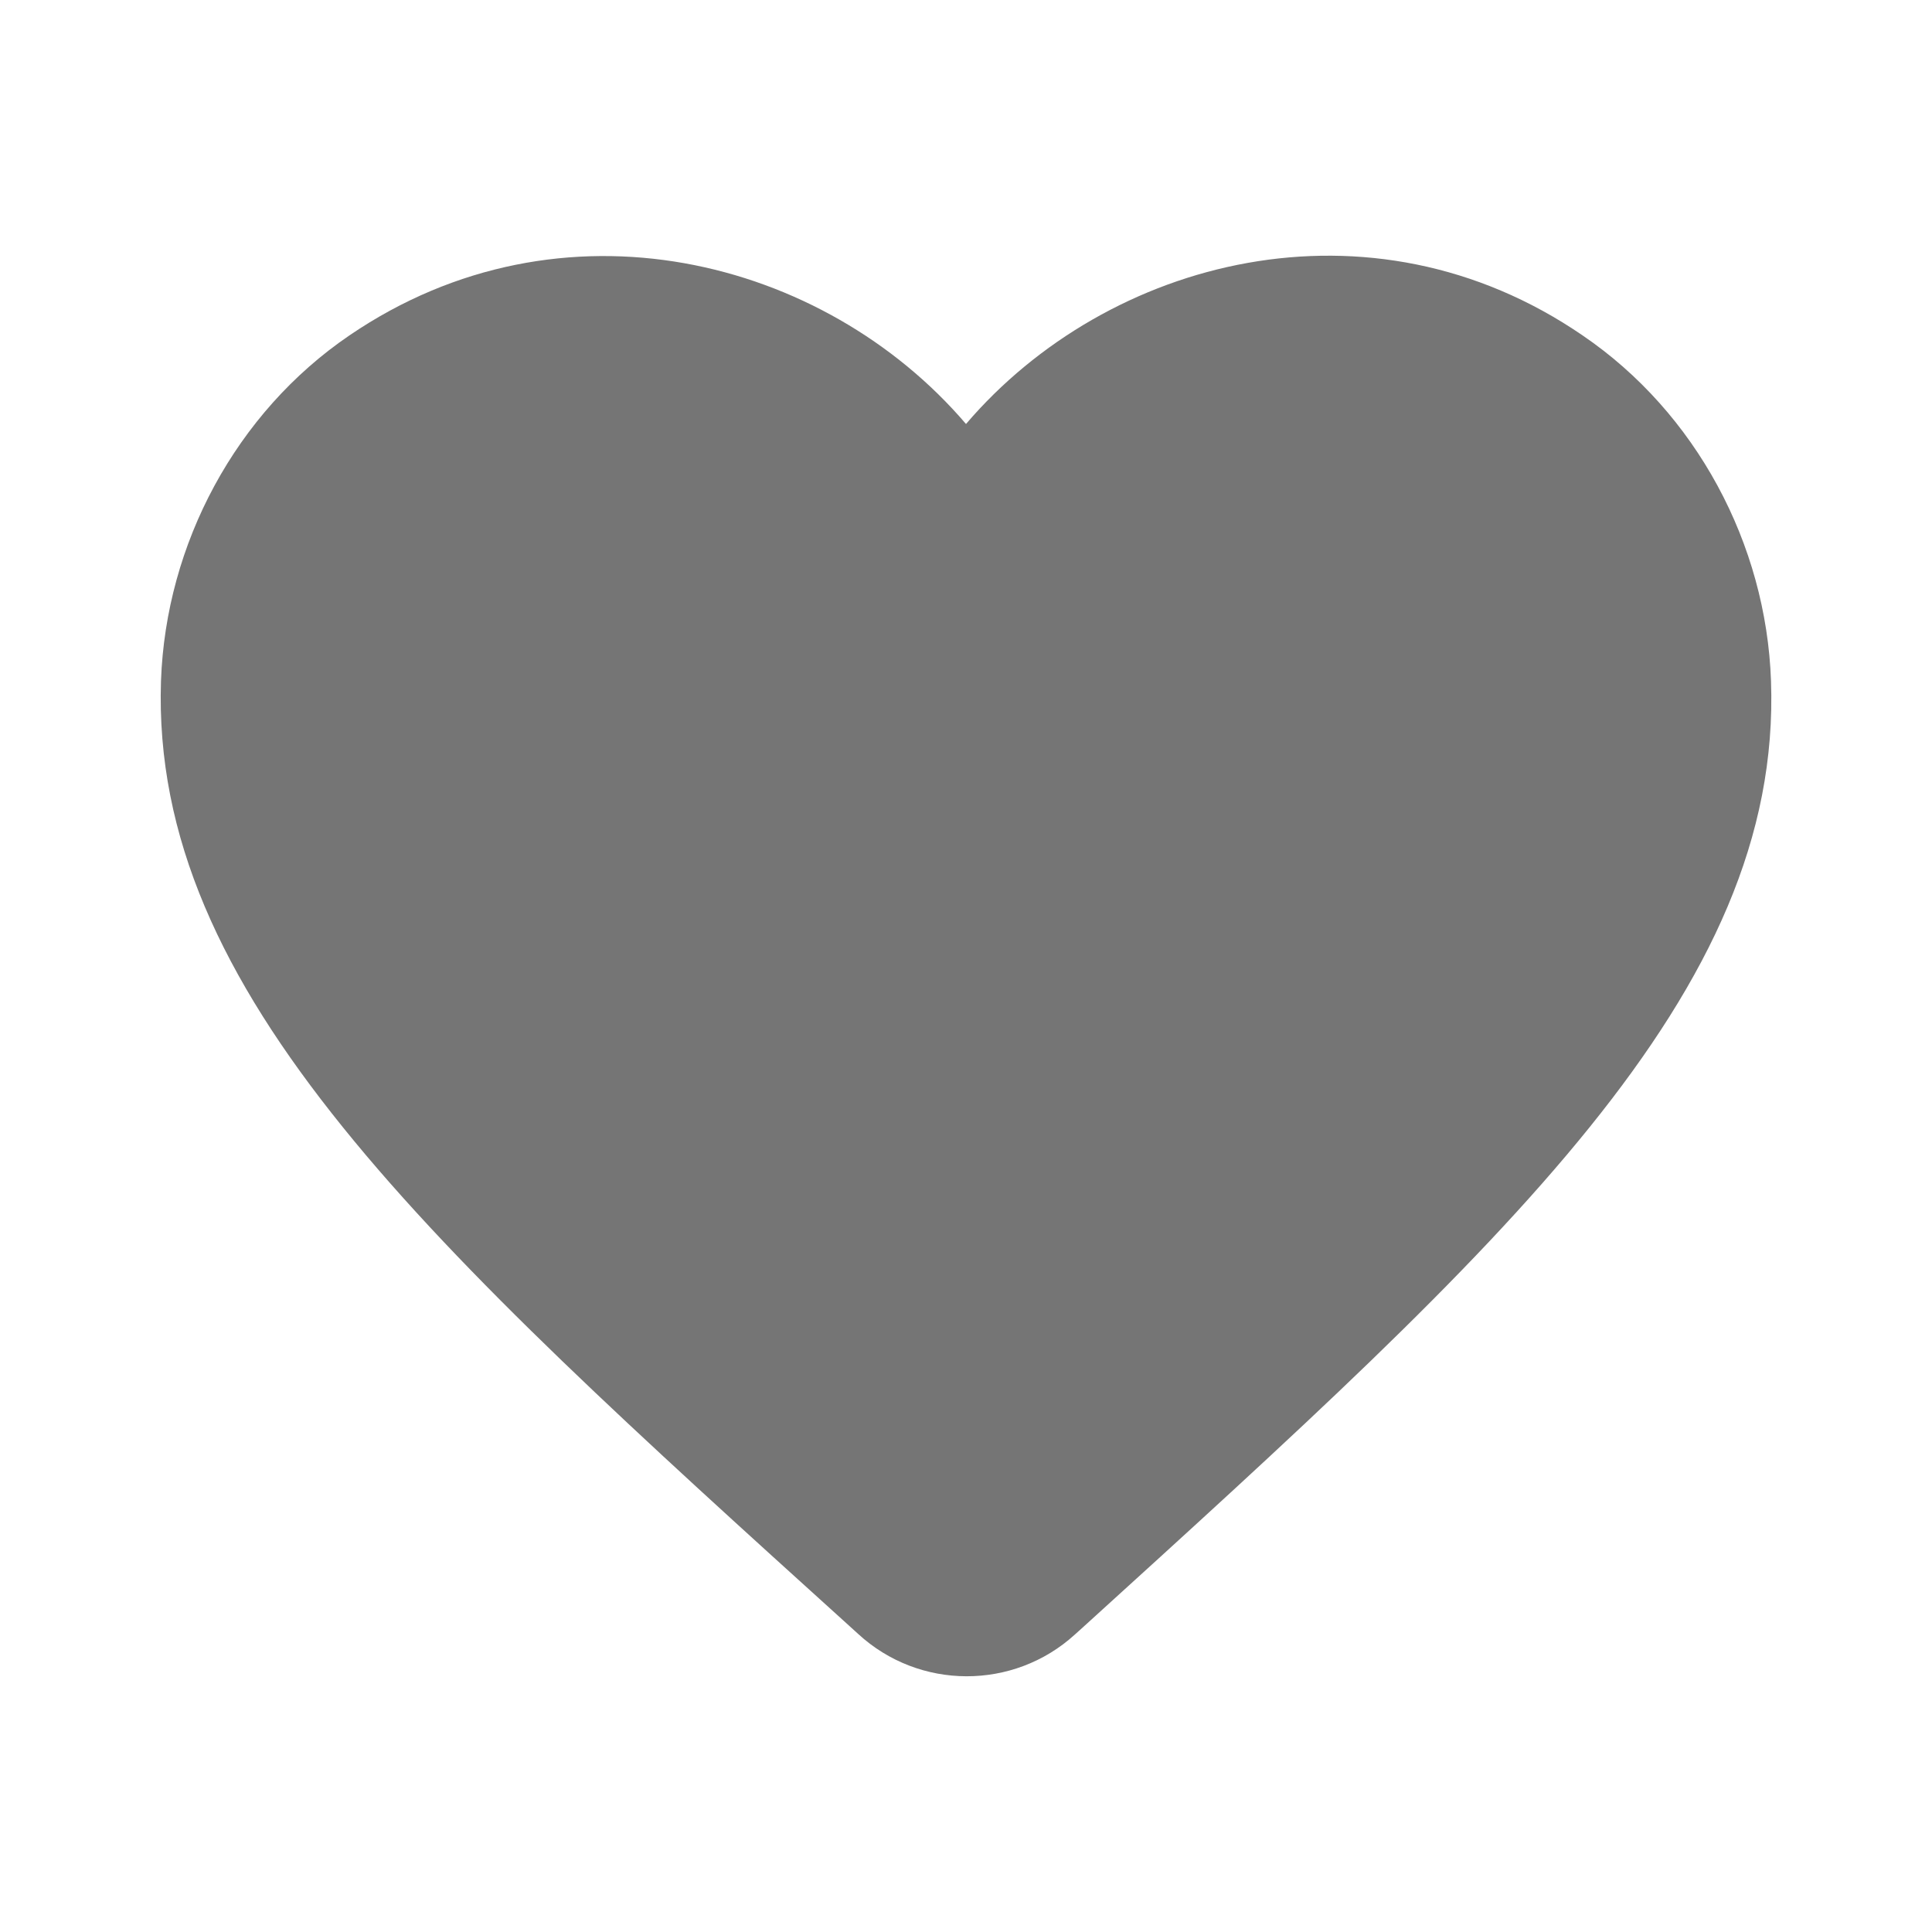
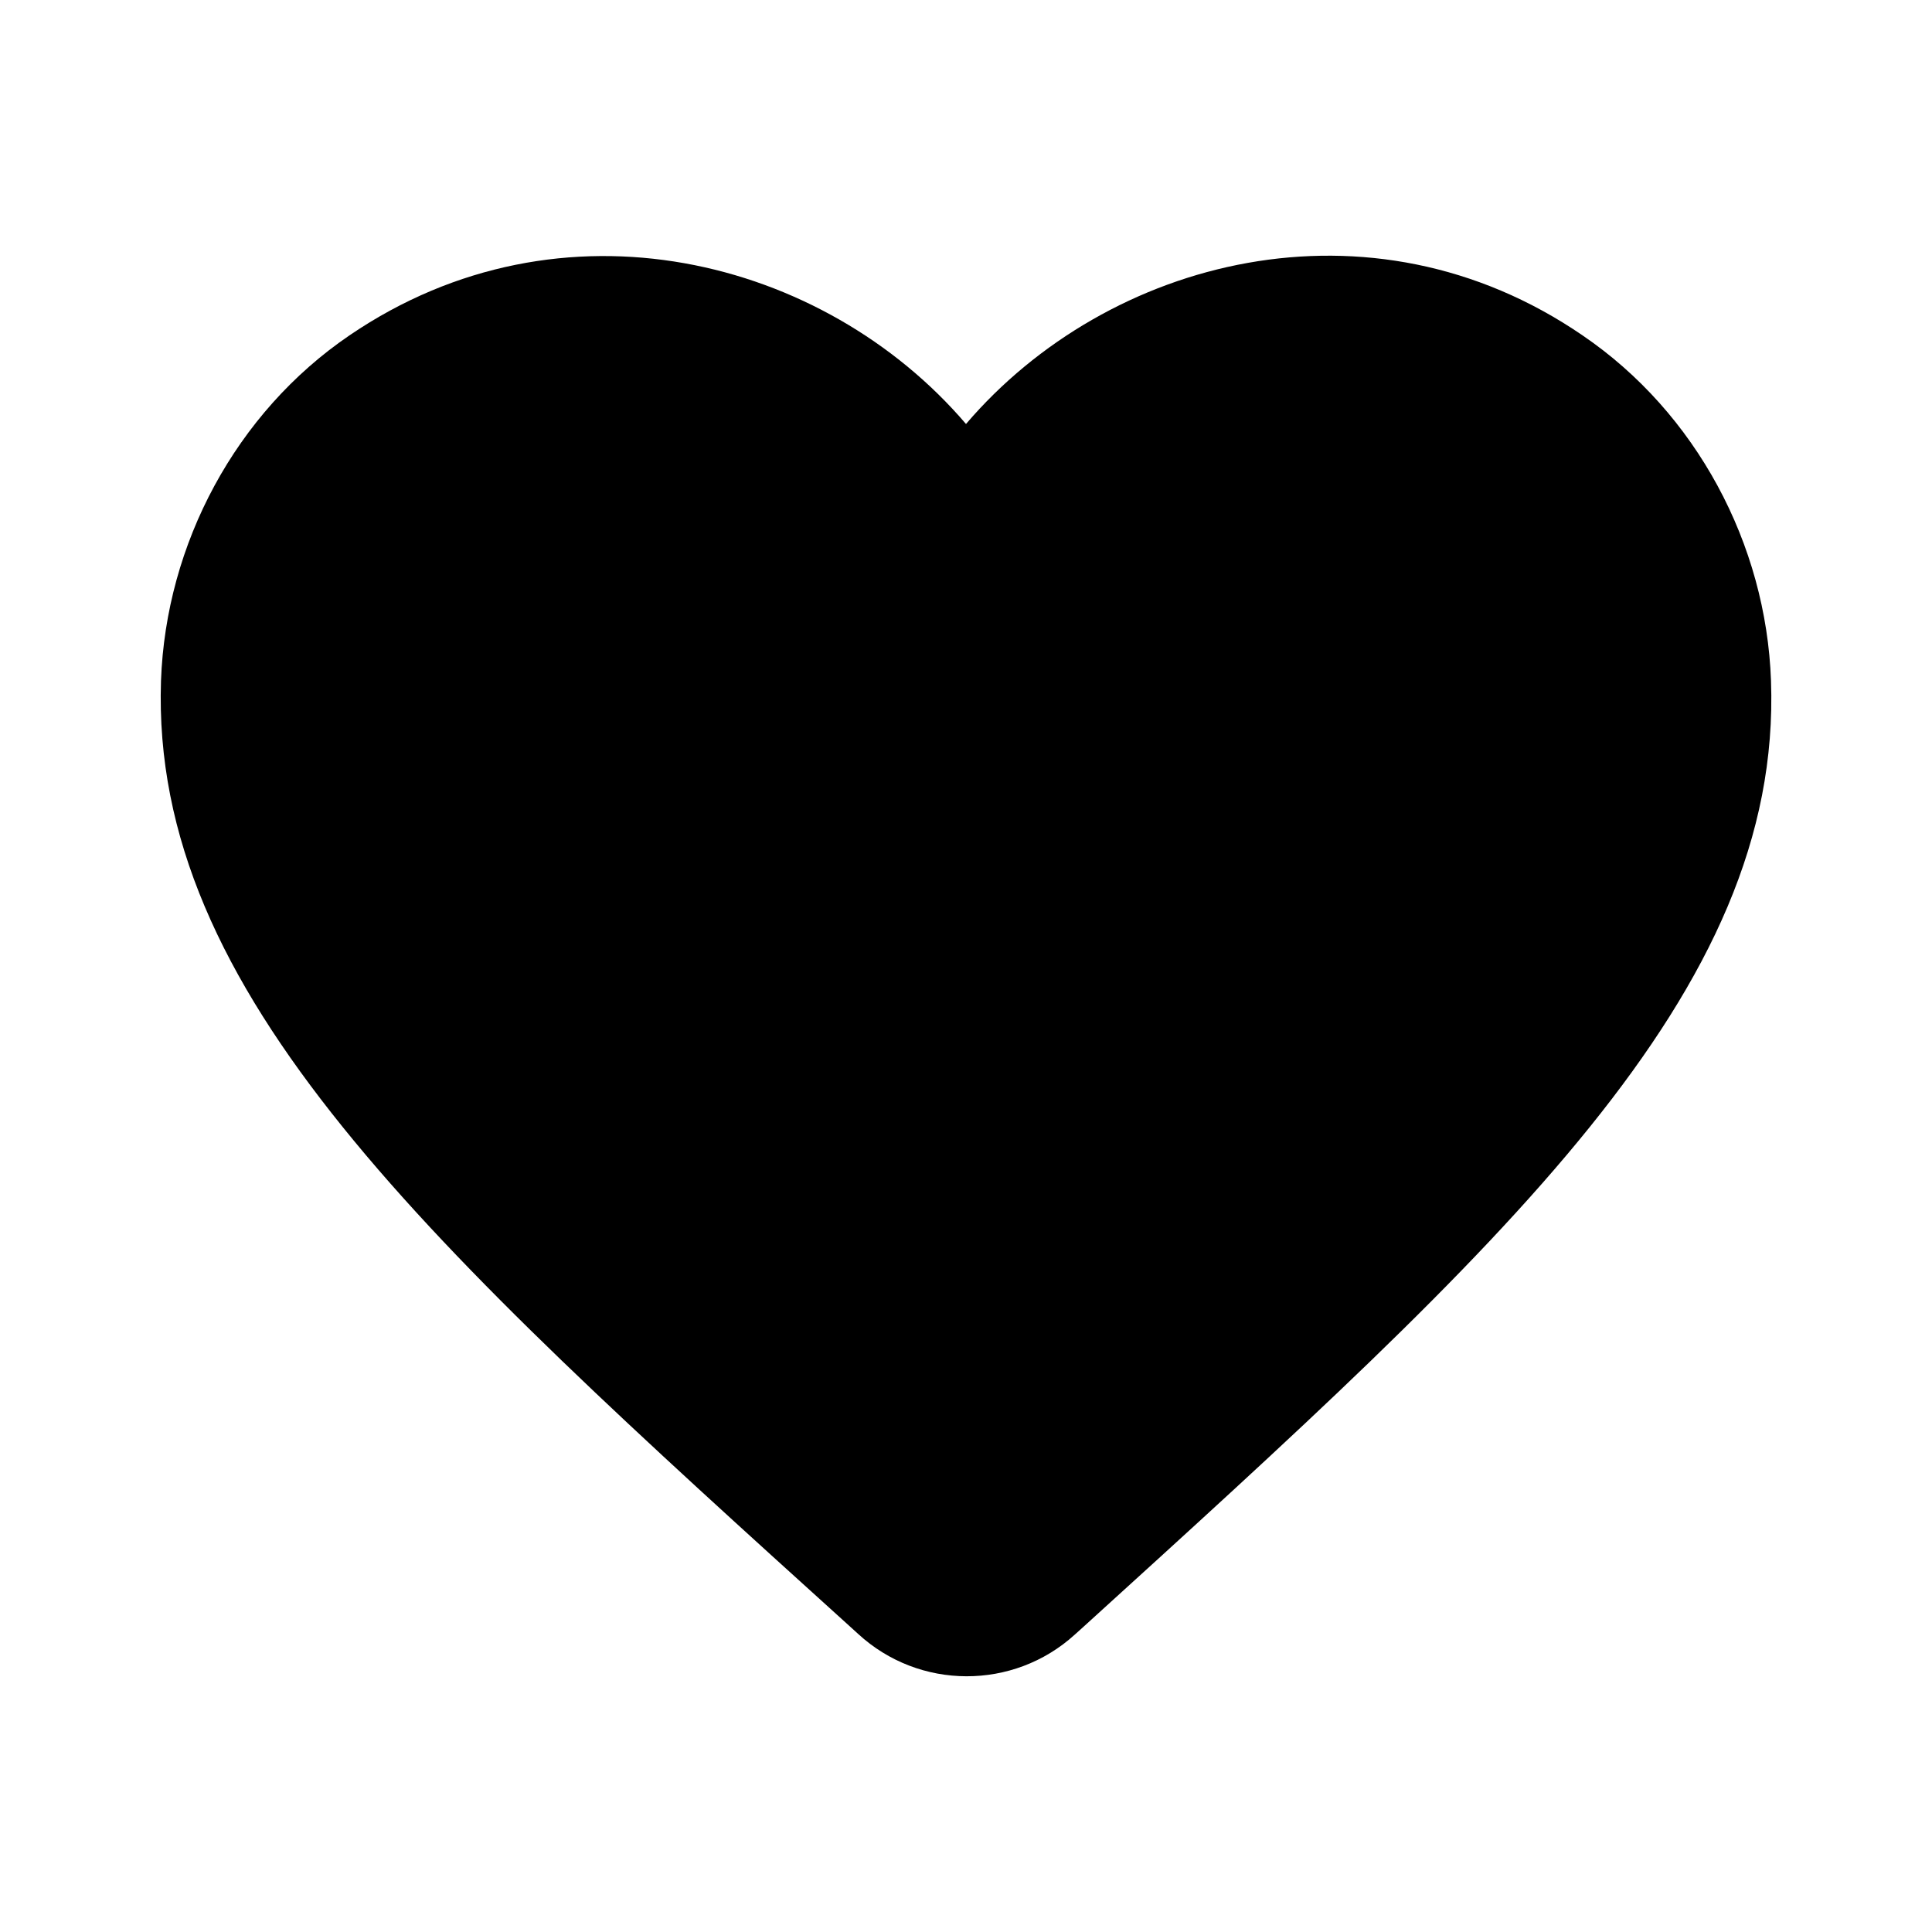
<svg xmlns="http://www.w3.org/2000/svg" width="24" height="24" viewBox="0 0 24 24" fill="none">
-   <path d="M13.35 20.307C12.59 20.997 11.42 20.997 10.66 20.297L10.55 20.197C5.3 15.447 1.87 12.337 2 8.457C2.06 6.757 2.93 5.127 4.34 4.167C6.98 2.367 10.24 3.207 12 5.267C13.76 3.207 17.02 2.357 19.66 4.167C21.07 5.127 21.94 6.757 22 8.457C22.14 12.337 18.7 15.447 13.45 20.217L13.35 20.307Z" fill="black" fill-opacity="0.54" />
+   <path d="M13.35 20.307C12.59 20.997 11.42 20.997 10.66 20.297L10.55 20.197C5.3 15.447 1.87 12.337 2 8.457C2.06 6.757 2.93 5.127 4.34 4.167C6.98 2.367 10.24 3.207 12 5.267C13.76 3.207 17.02 2.357 19.66 4.167C21.07 5.127 21.94 6.757 22 8.457C22.14 12.337 18.7 15.447 13.45 20.217L13.35 20.307Z" fill="black" fill-opacity="1" />
</svg>
